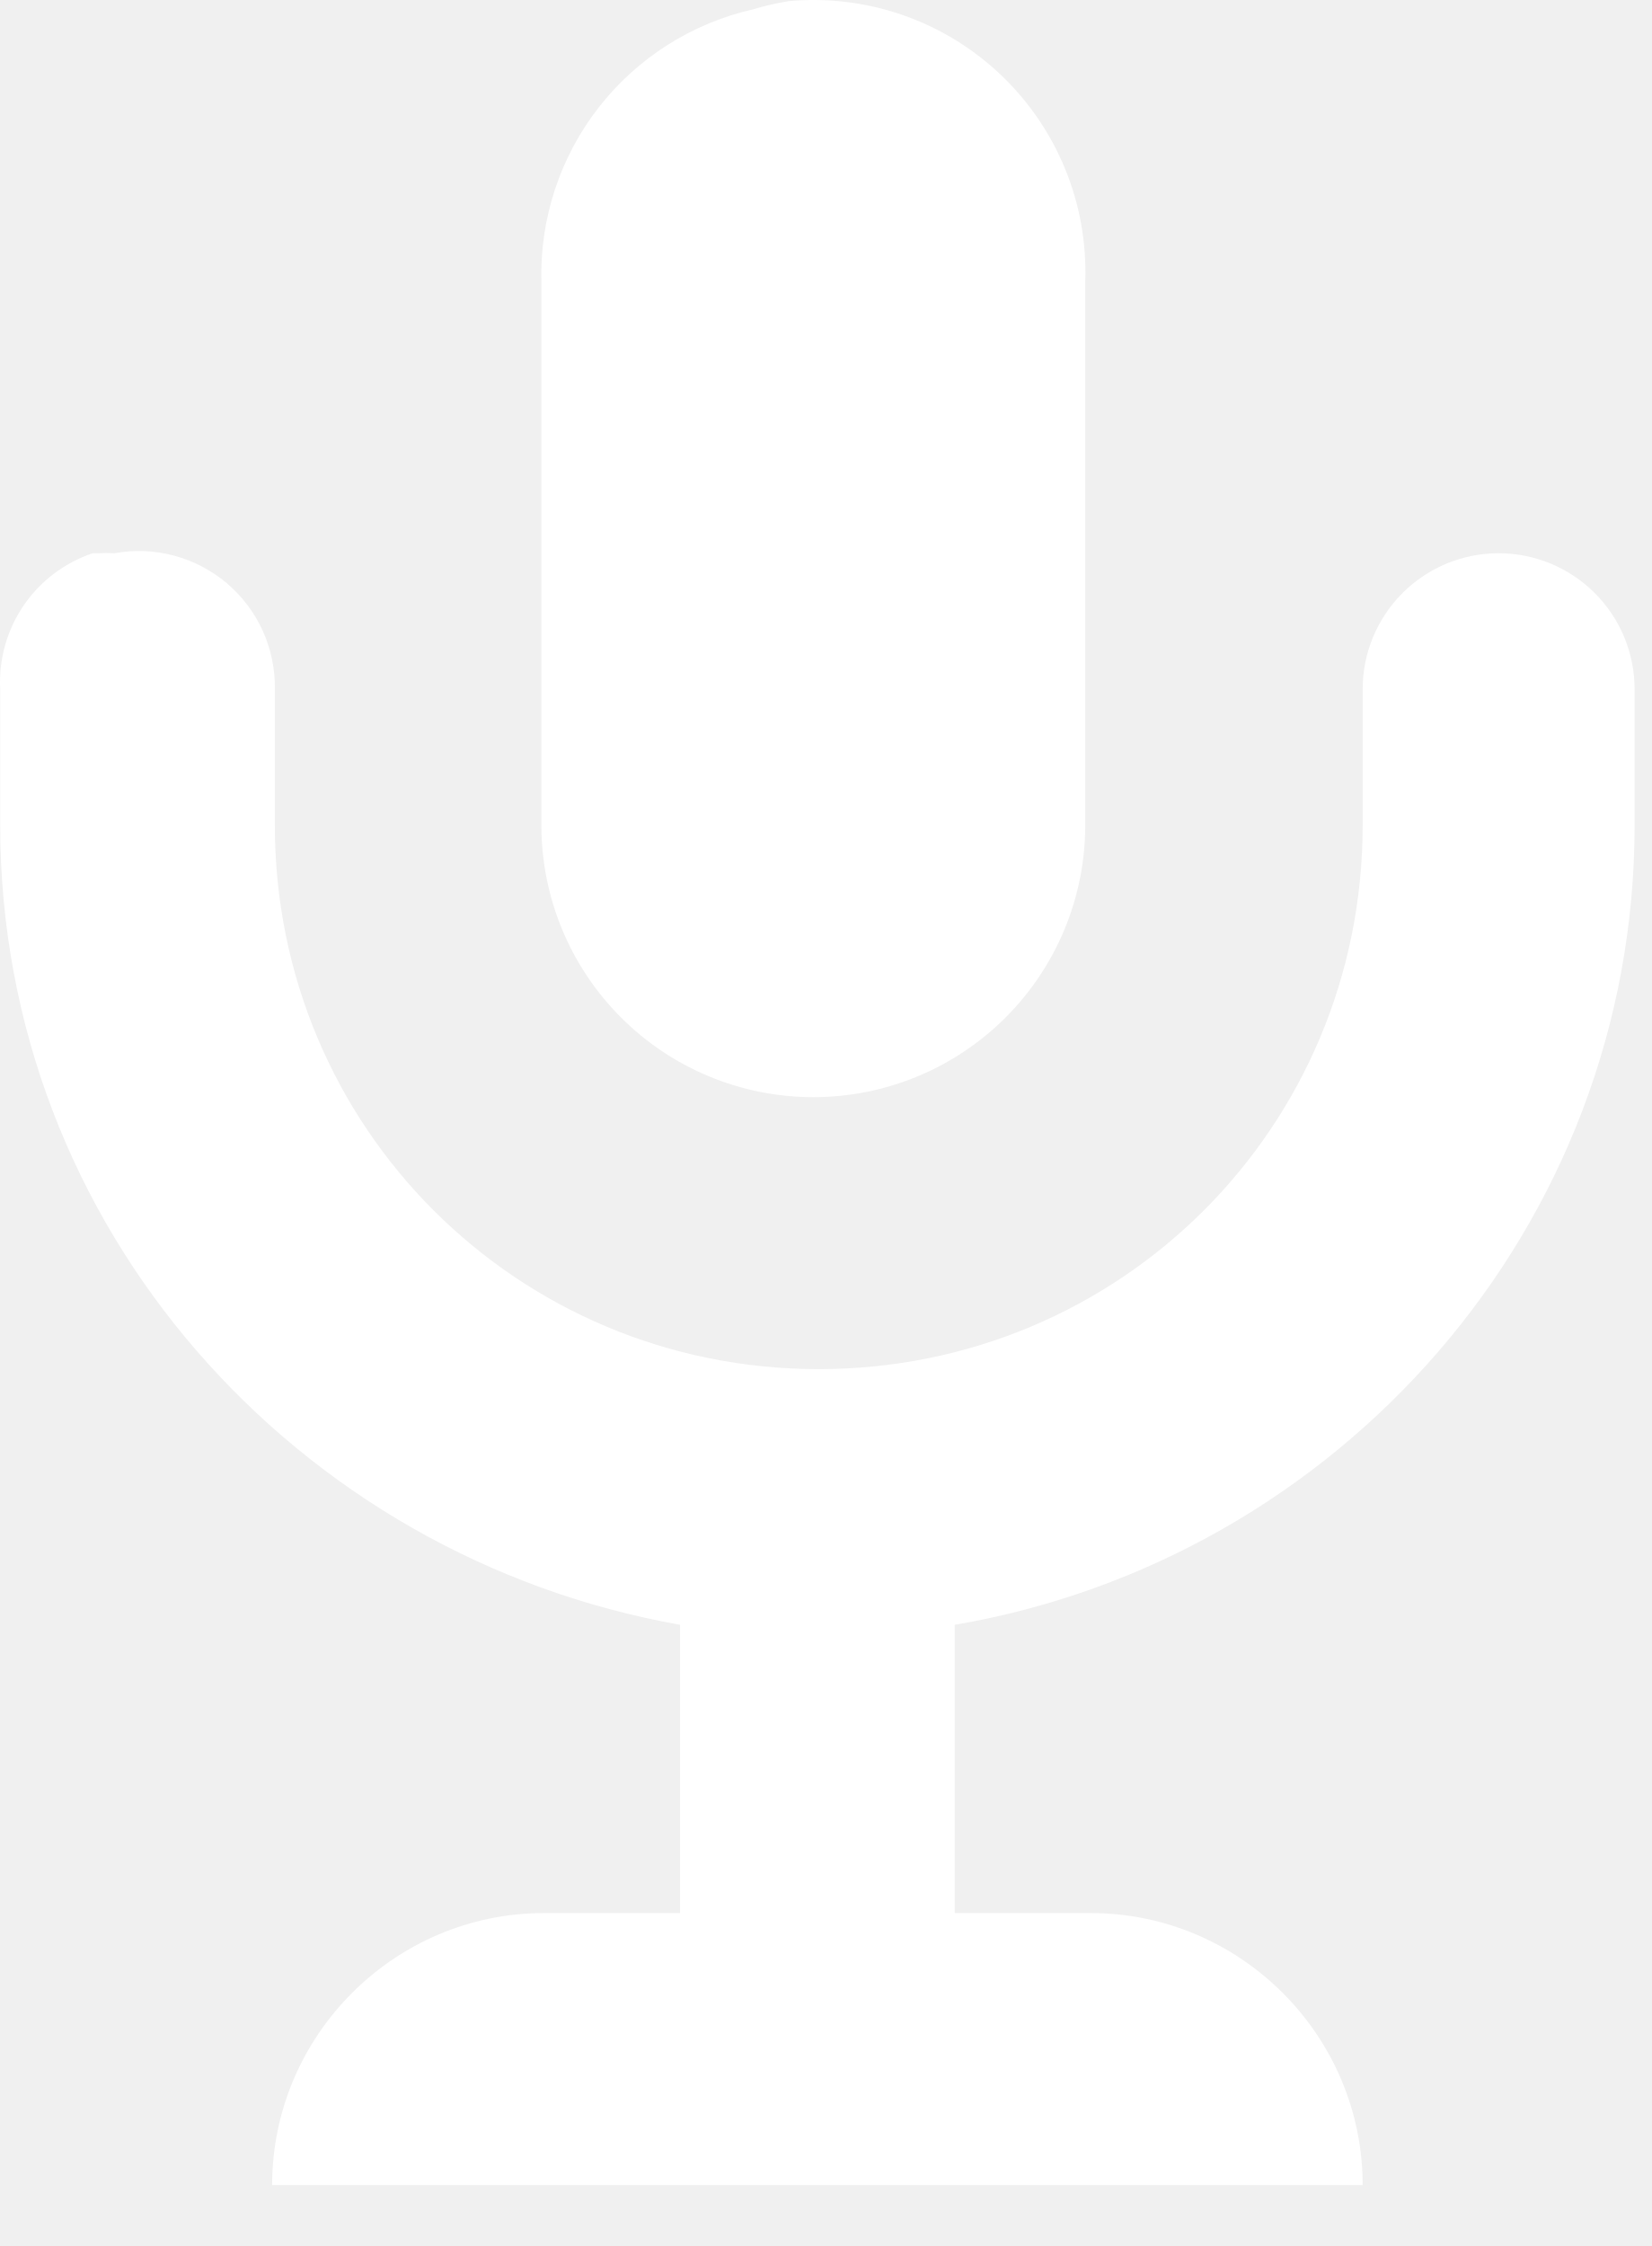
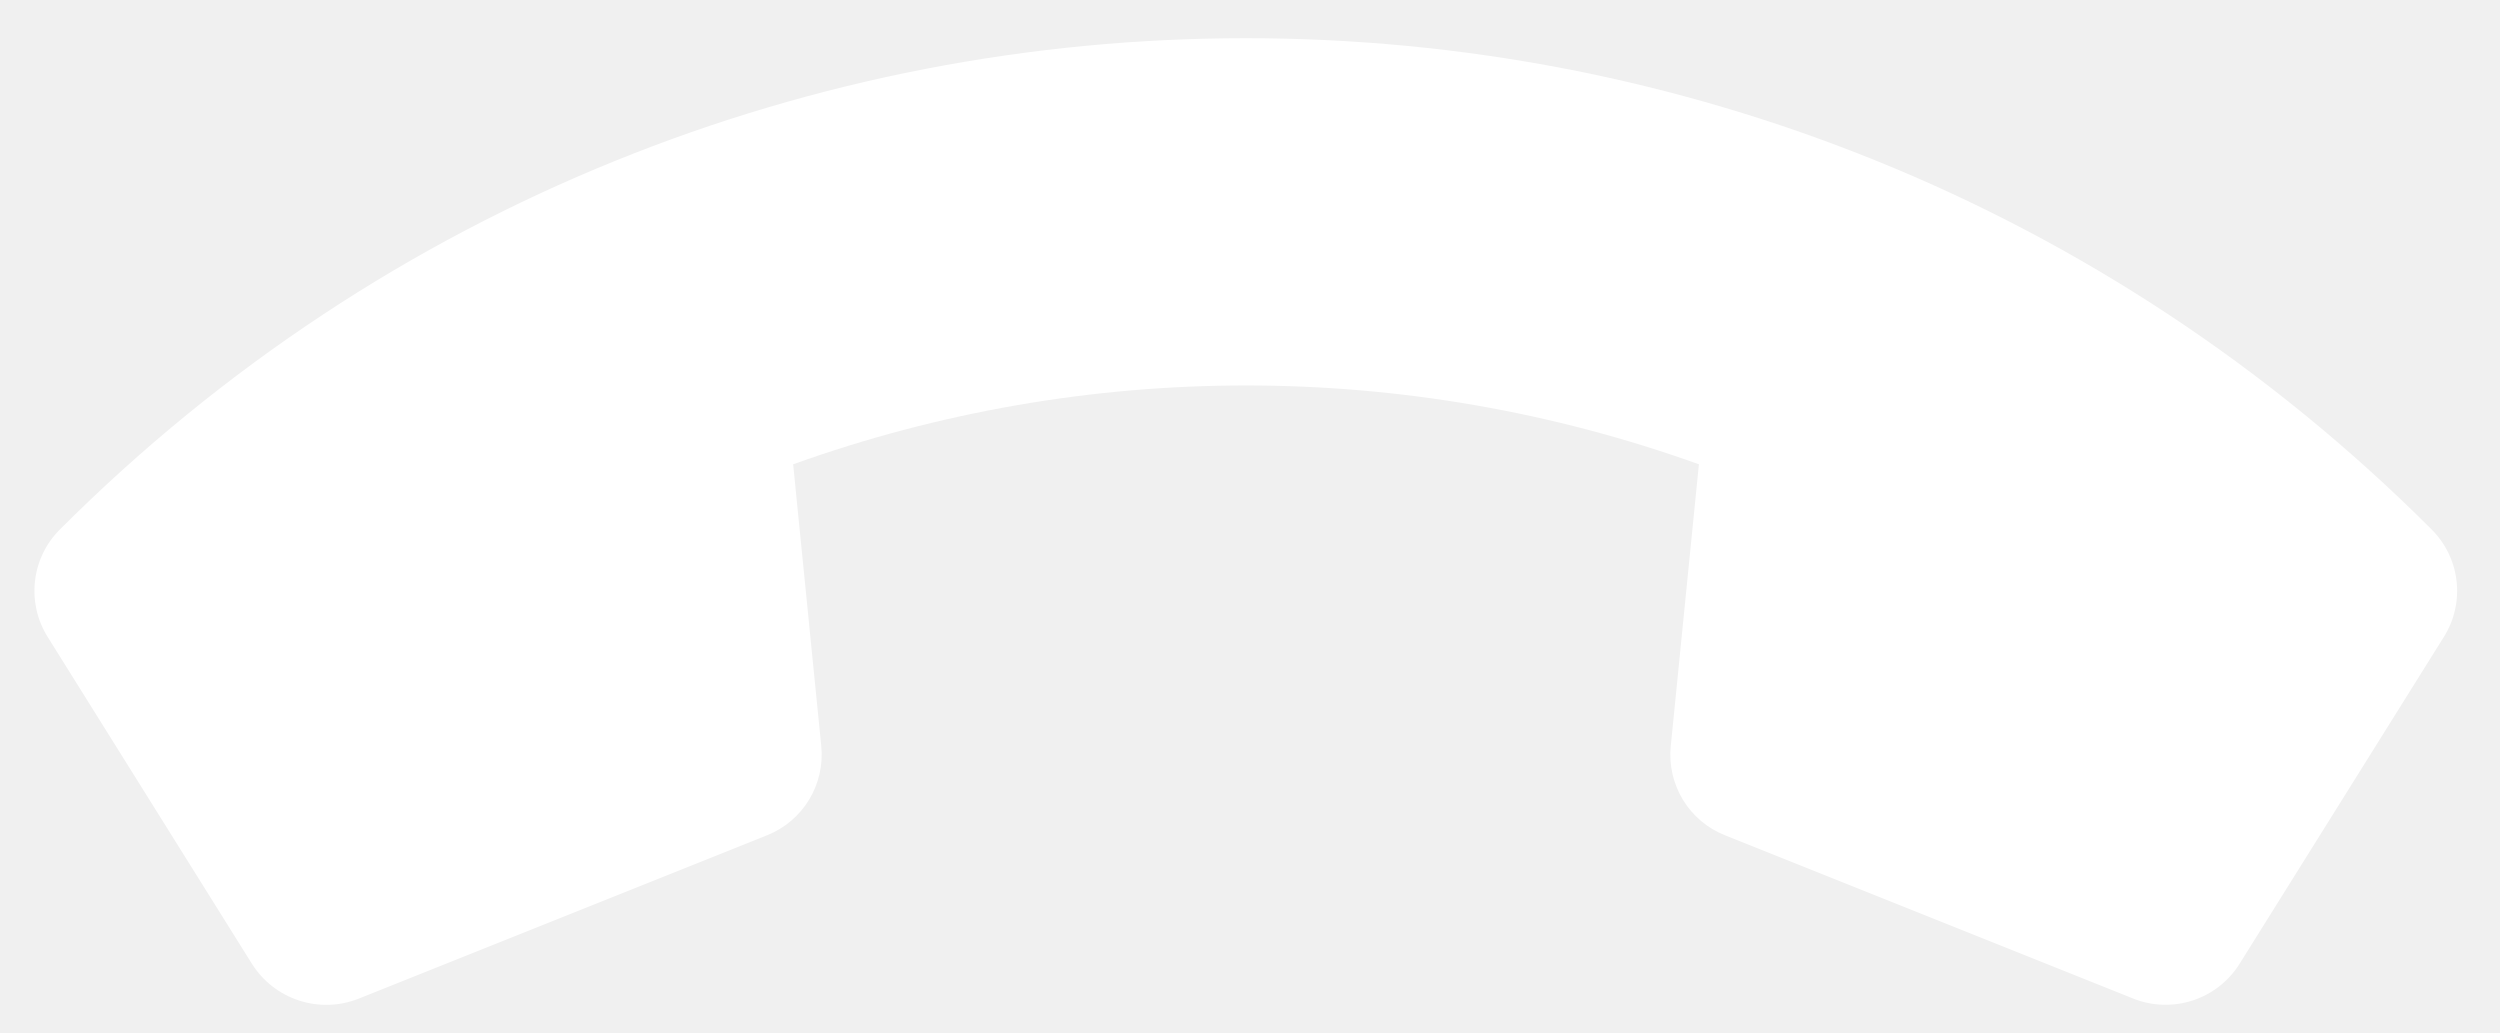
- <svg xmlns="http://www.w3.org/2000/svg" width="25" height="34" viewBox="0 0 25 34" fill="none">
-   <path d="M11.943 0.017C11.761 0.046 11.583 0.087 11.407 0.14C10.479 0.35 9.651 0.874 9.065 1.625C8.48 2.375 8.173 3.306 8.196 4.258V12.492C8.196 13.584 8.63 14.631 9.402 15.403C10.174 16.175 11.221 16.609 12.313 16.609C13.405 16.609 14.452 16.175 15.224 15.403C15.996 14.631 16.43 13.584 16.43 12.492V4.258C16.45 3.674 16.346 3.093 16.124 2.553C15.902 2.013 15.568 1.526 15.143 1.125C14.719 0.724 14.214 0.417 13.662 0.226C13.11 0.035 12.524 -0.036 11.943 0.017ZM1.403 8.375C0.977 8.518 0.609 8.797 0.356 9.168C0.104 9.54 -0.021 9.984 0.003 10.433V12.492C0.003 18.585 4.49 23.567 10.296 24.596V28.96H8.237C5.973 28.96 4.12 30.813 4.12 33.078H20.63C20.63 30.813 18.777 28.96 16.512 28.96H14.454V24.596C20.259 23.608 24.747 18.585 24.747 12.492V10.433C24.747 9.887 24.53 9.364 24.144 8.978C23.758 8.592 23.234 8.375 22.688 8.375C22.142 8.375 21.619 8.592 21.233 8.978C20.847 9.364 20.63 9.887 20.63 10.433V12.492C20.63 17.062 16.965 20.726 12.395 20.726C7.825 20.726 4.161 17.062 4.161 12.492V10.433C4.166 10.129 4.103 9.827 3.978 9.549C3.852 9.272 3.666 9.026 3.434 8.829C3.201 8.632 2.928 8.489 2.634 8.411C2.34 8.332 2.032 8.32 1.732 8.375C1.65 8.37 1.567 8.37 1.485 8.375H1.403Z" fill="white" />
+ <svg xmlns="http://www.w3.org/2000/svg" width="46" height="19" viewBox="0 0 46 19" fill="none">
+   <path d="M6.595 18.377L14.119 15.367C14.44 15.238 14.71 15.008 14.889 14.712C15.068 14.416 15.146 14.07 15.111 13.726L14.594 8.543C19.981 6.609 25.873 6.609 31.26 8.543L30.742 13.726C30.707 14.07 30.785 14.416 30.964 14.713C31.143 15.009 31.413 15.239 31.735 15.367L39.259 18.377C39.607 18.514 39.992 18.524 40.348 18.408C40.703 18.291 41.007 18.054 41.206 17.737L44.968 11.718C45.16 11.412 45.242 11.05 45.201 10.691C45.16 10.332 44.998 9.998 44.743 9.743C32.681 -2.32 13.145 -2.301 1.101 9.743C0.846 9.998 0.684 10.332 0.644 10.691C0.603 11.05 0.684 11.412 0.876 11.718L4.638 17.738C4.839 18.055 5.144 18.293 5.501 18.409C5.858 18.526 6.245 18.515 6.595 18.377Z" fill="white" />
</svg>
